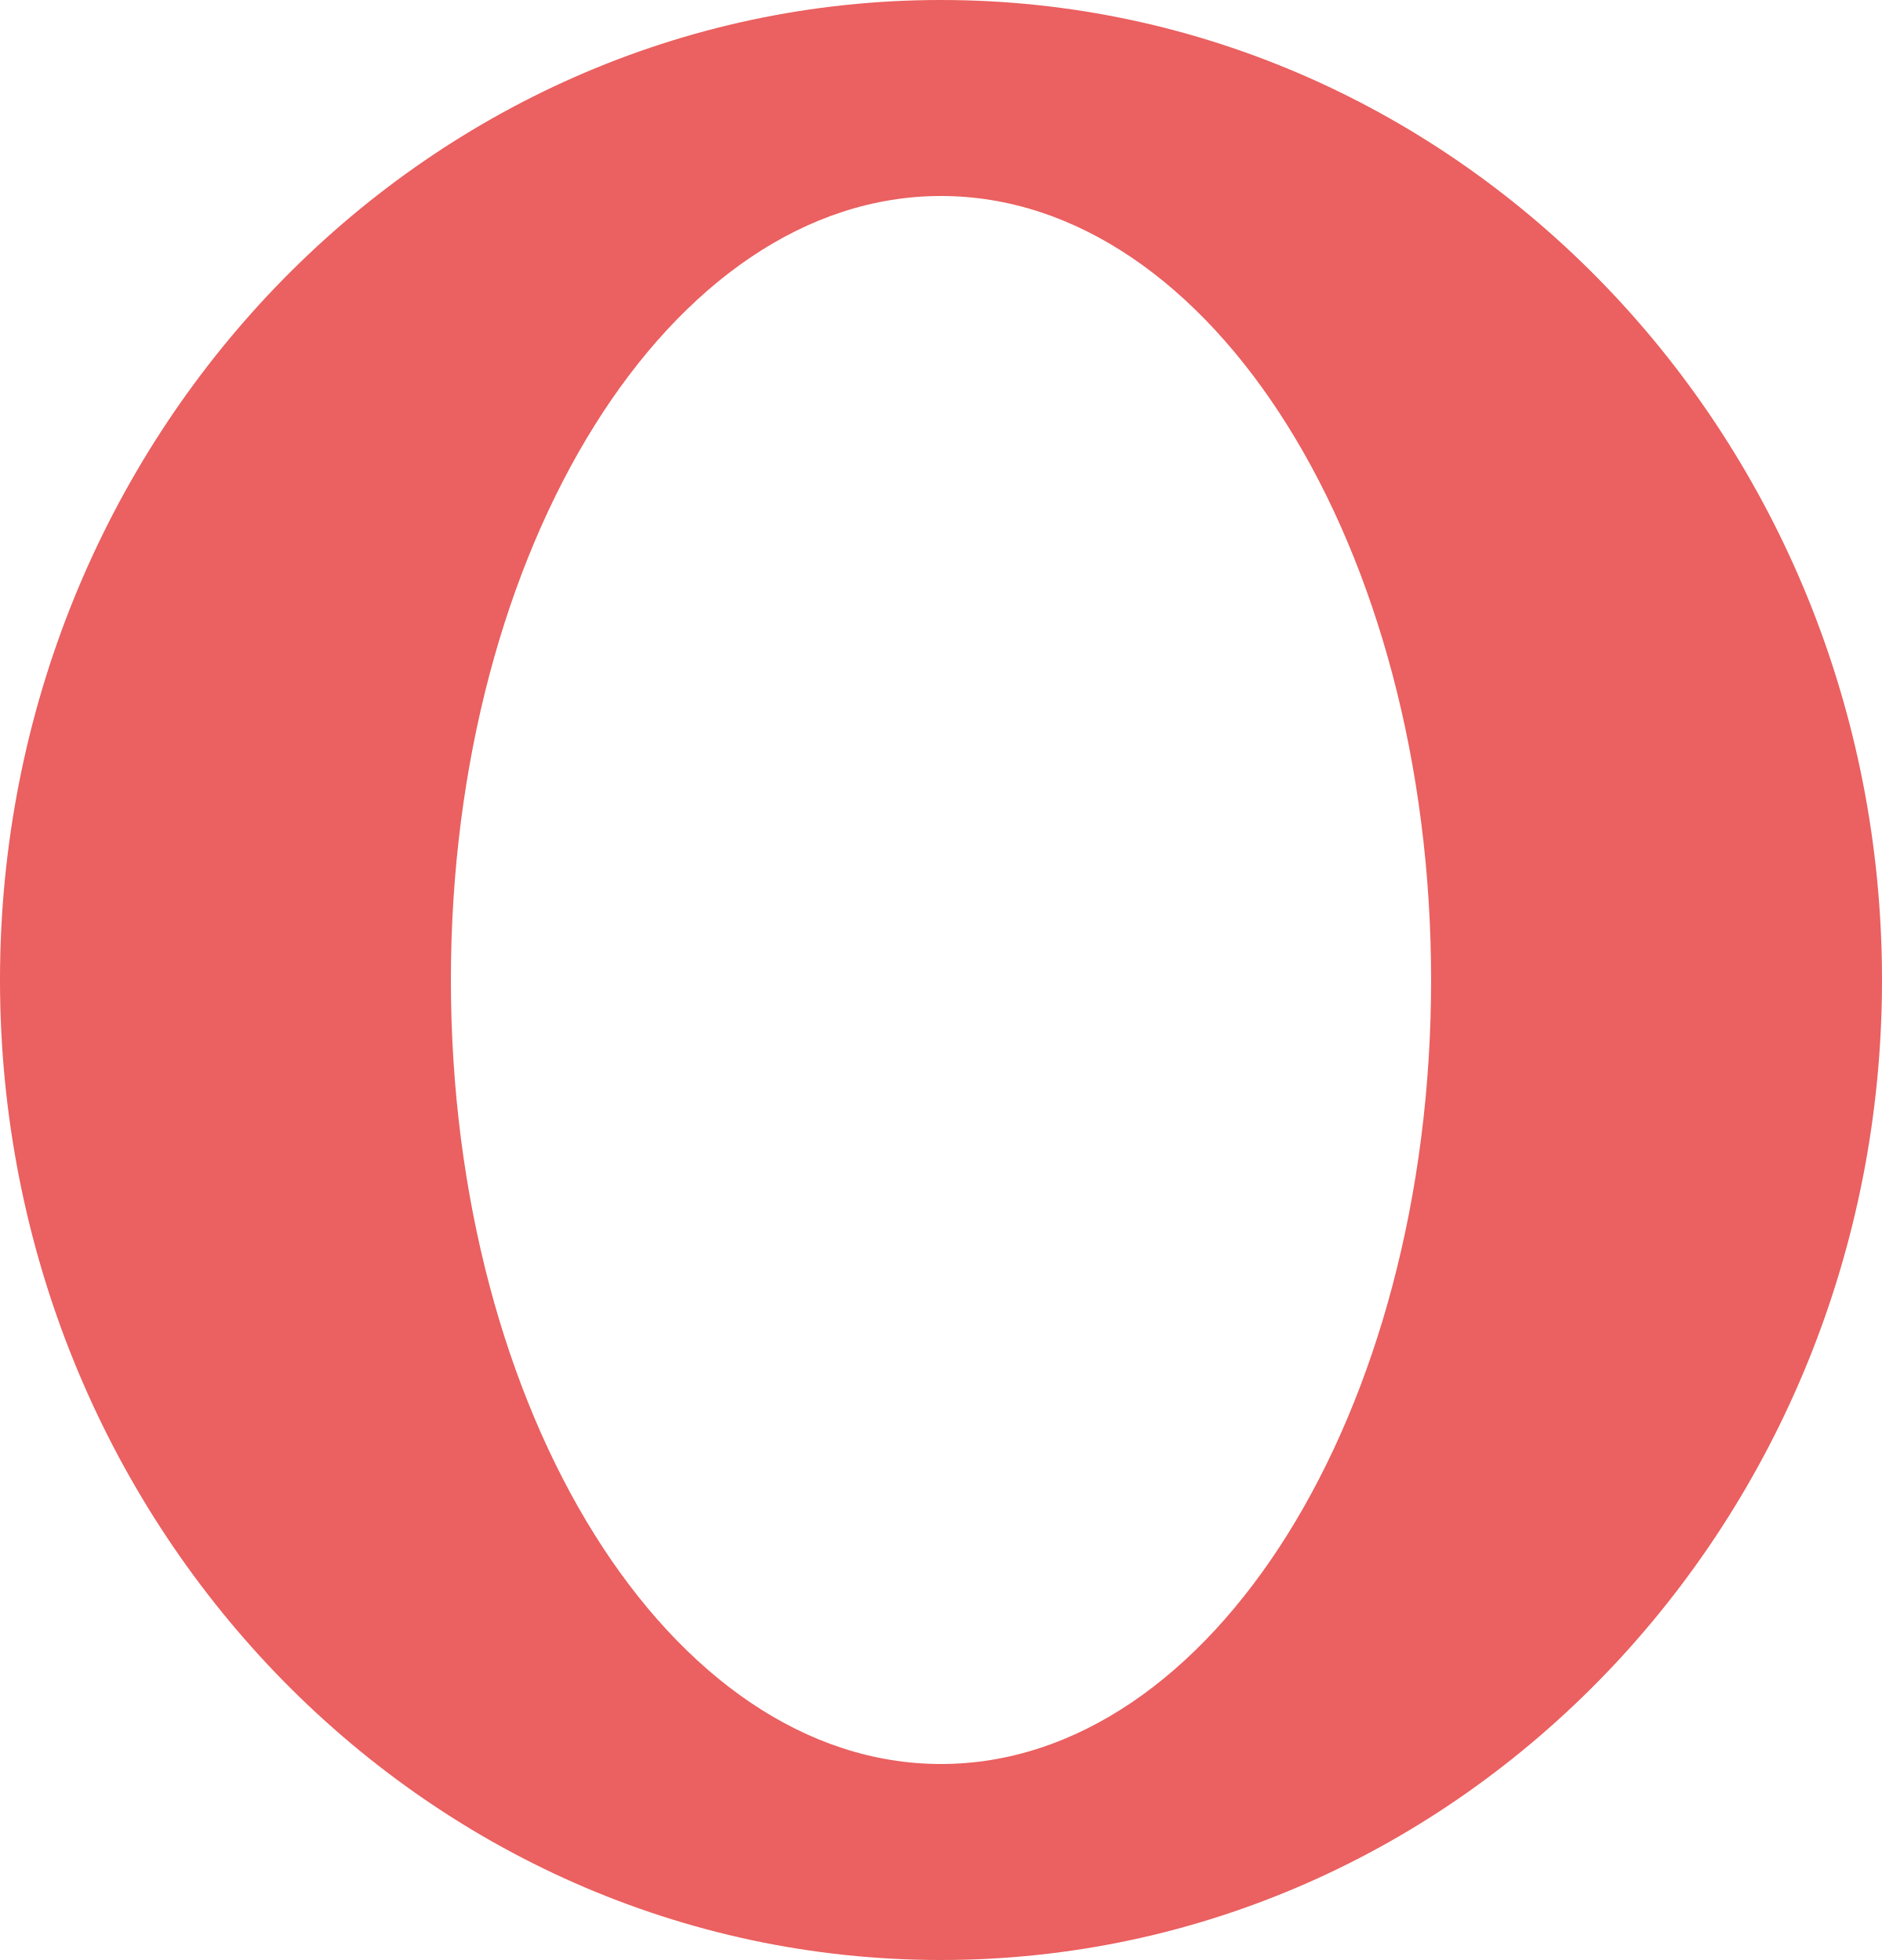
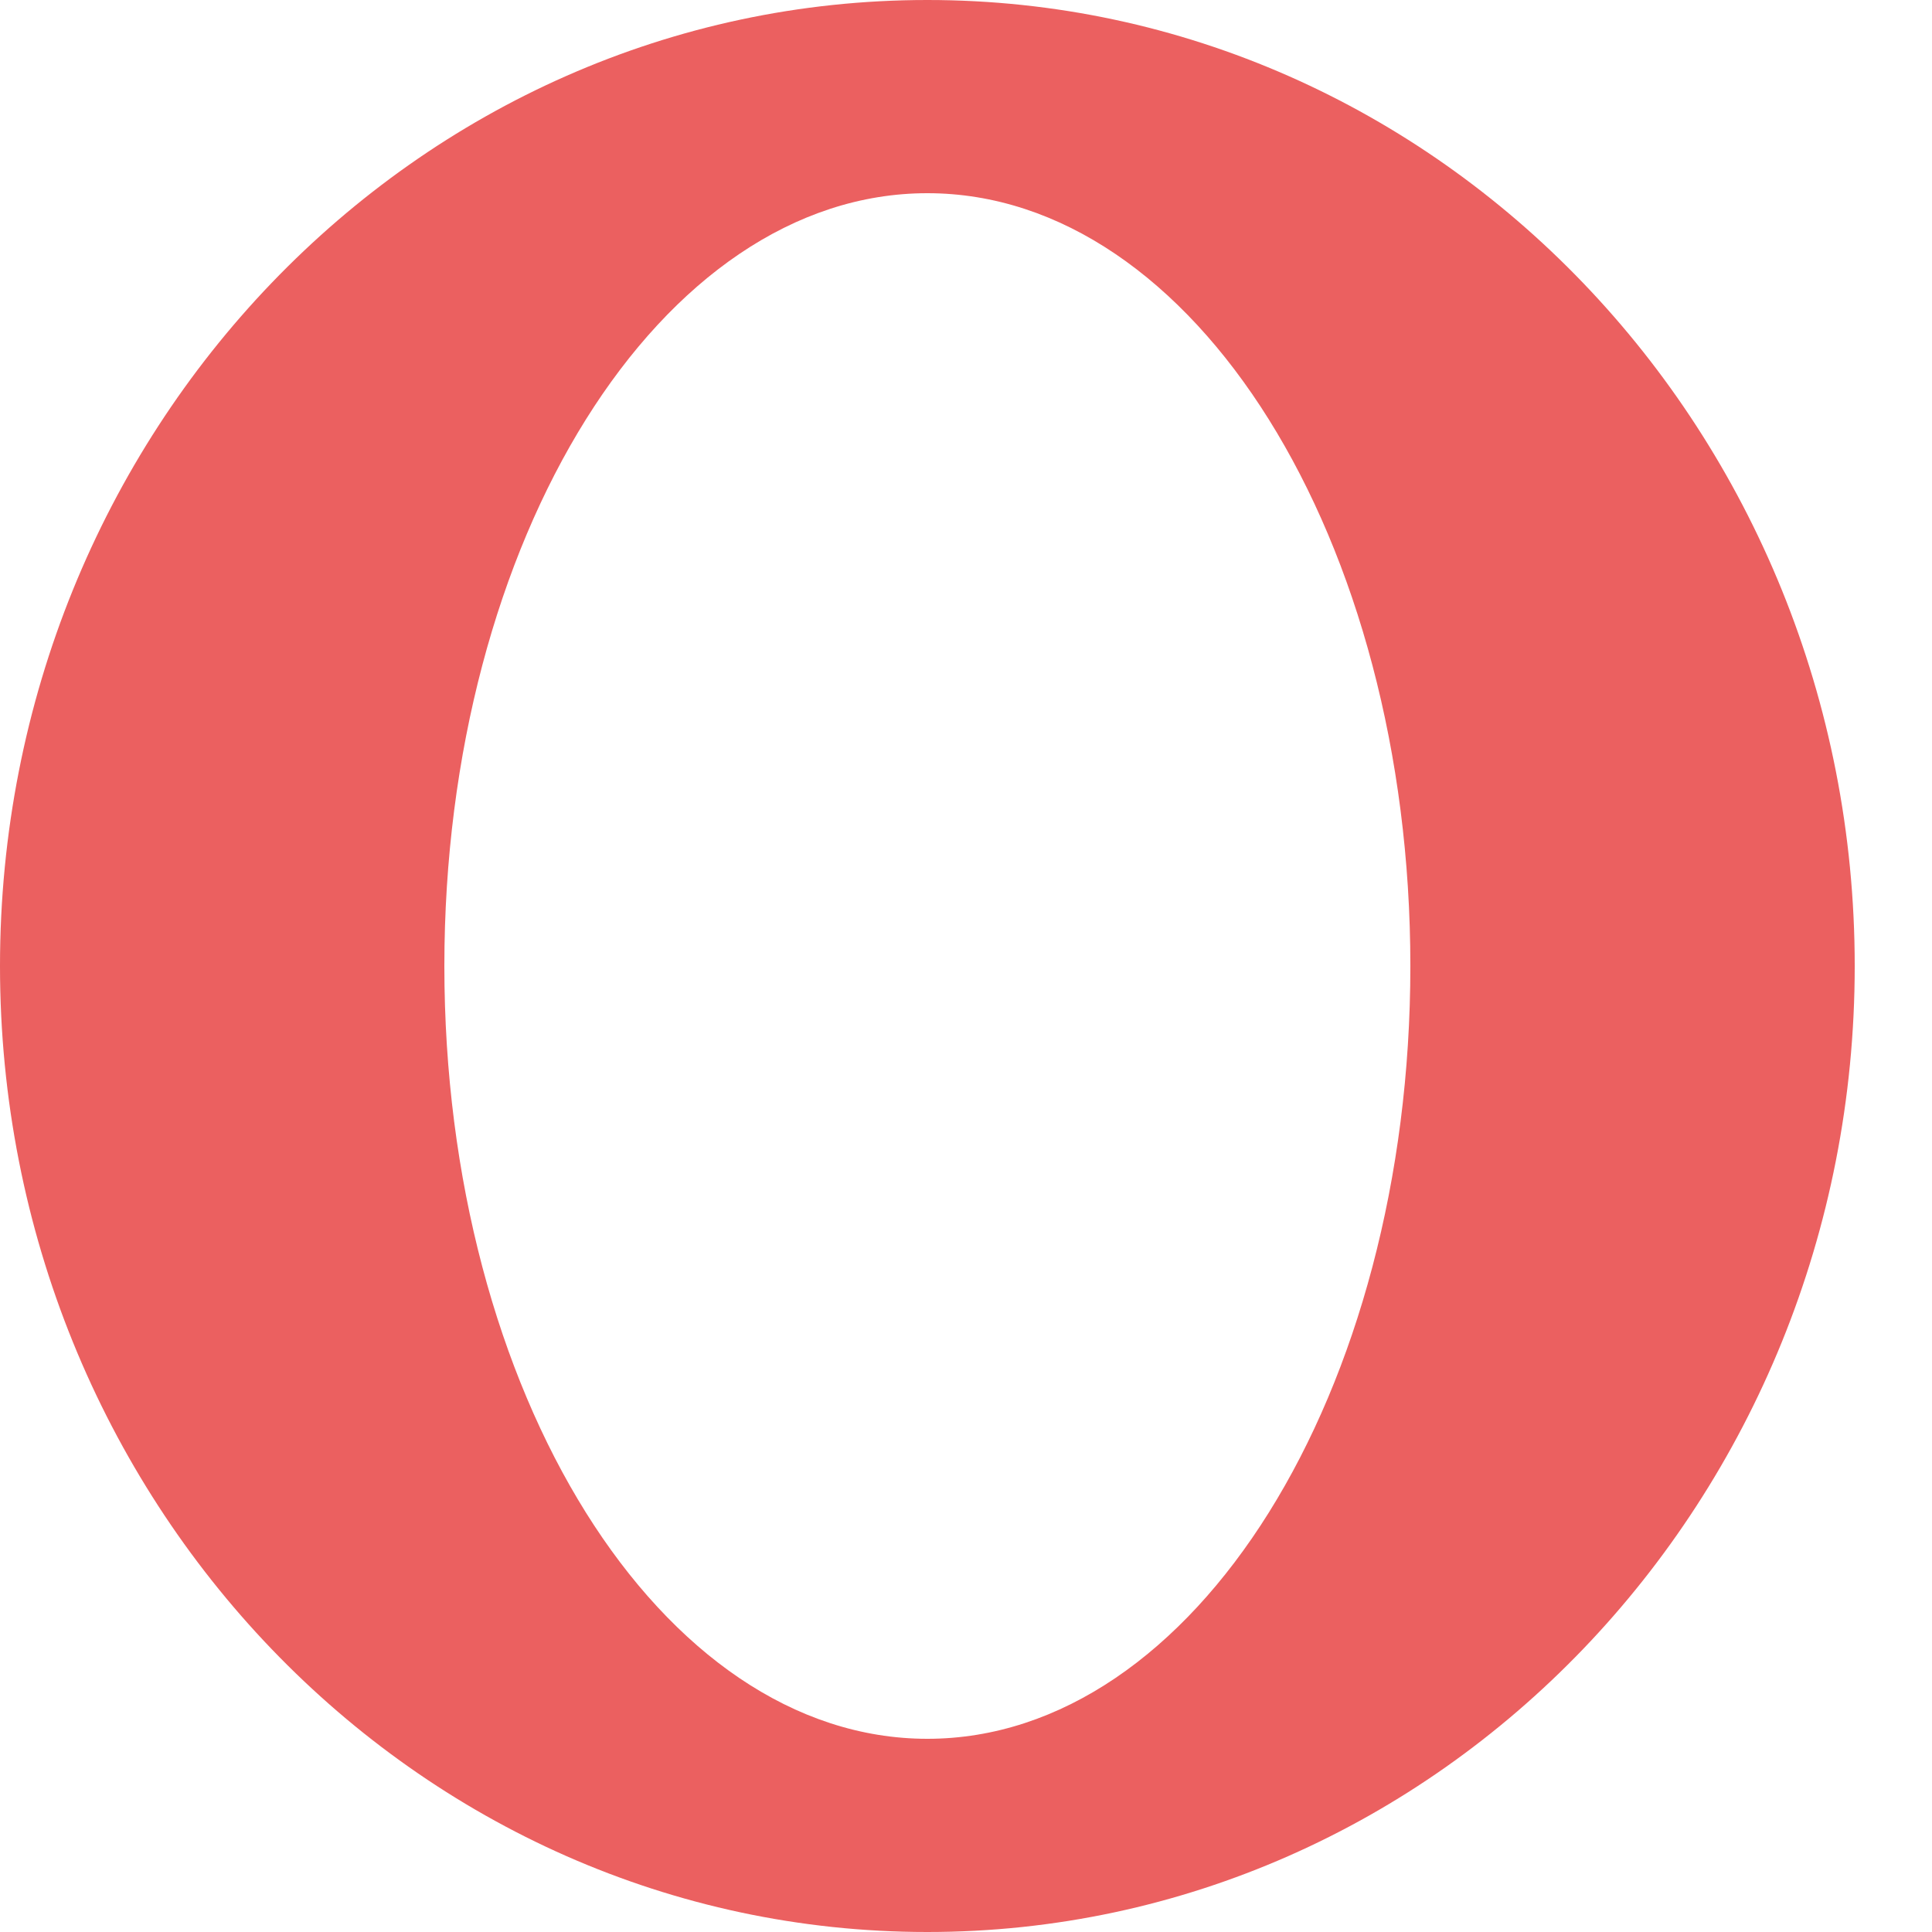
- <svg xmlns="http://www.w3.org/2000/svg" width="96" height="100">
+ <svg xmlns="http://www.w3.org/2000/svg" width="100" height="100">
  <path fill="#EB6060" fill-rule="evenodd" d="M48 100C21.49 100 0 77.614 0 50S21.49 0 48 0s48 22.386 48 50-21.49 50-48 50zm0-10c13.807 0 25-17.909 25-40S61.807 10 48 10 23 27.909 23 50s11.193 40 25 40z" />
</svg>
